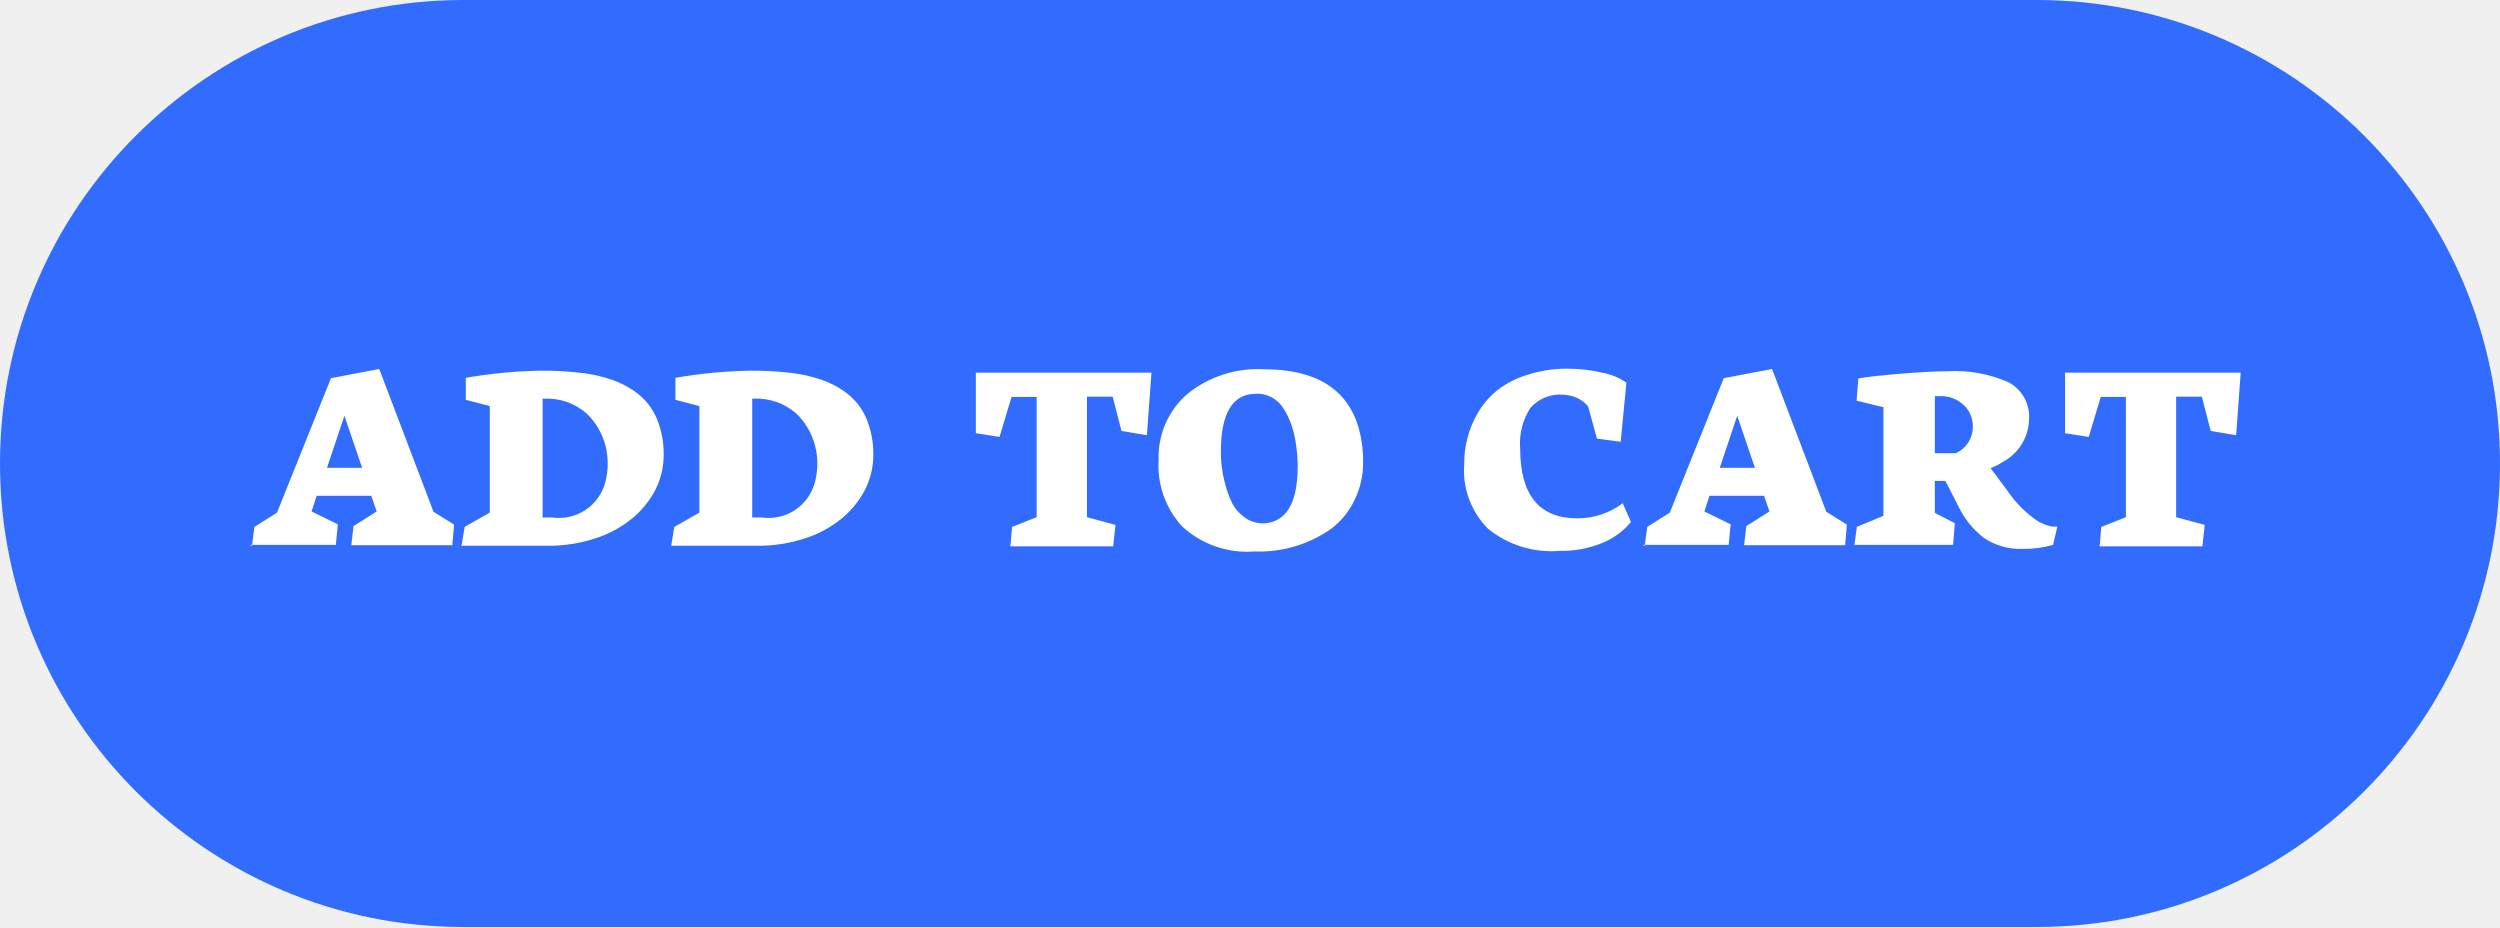
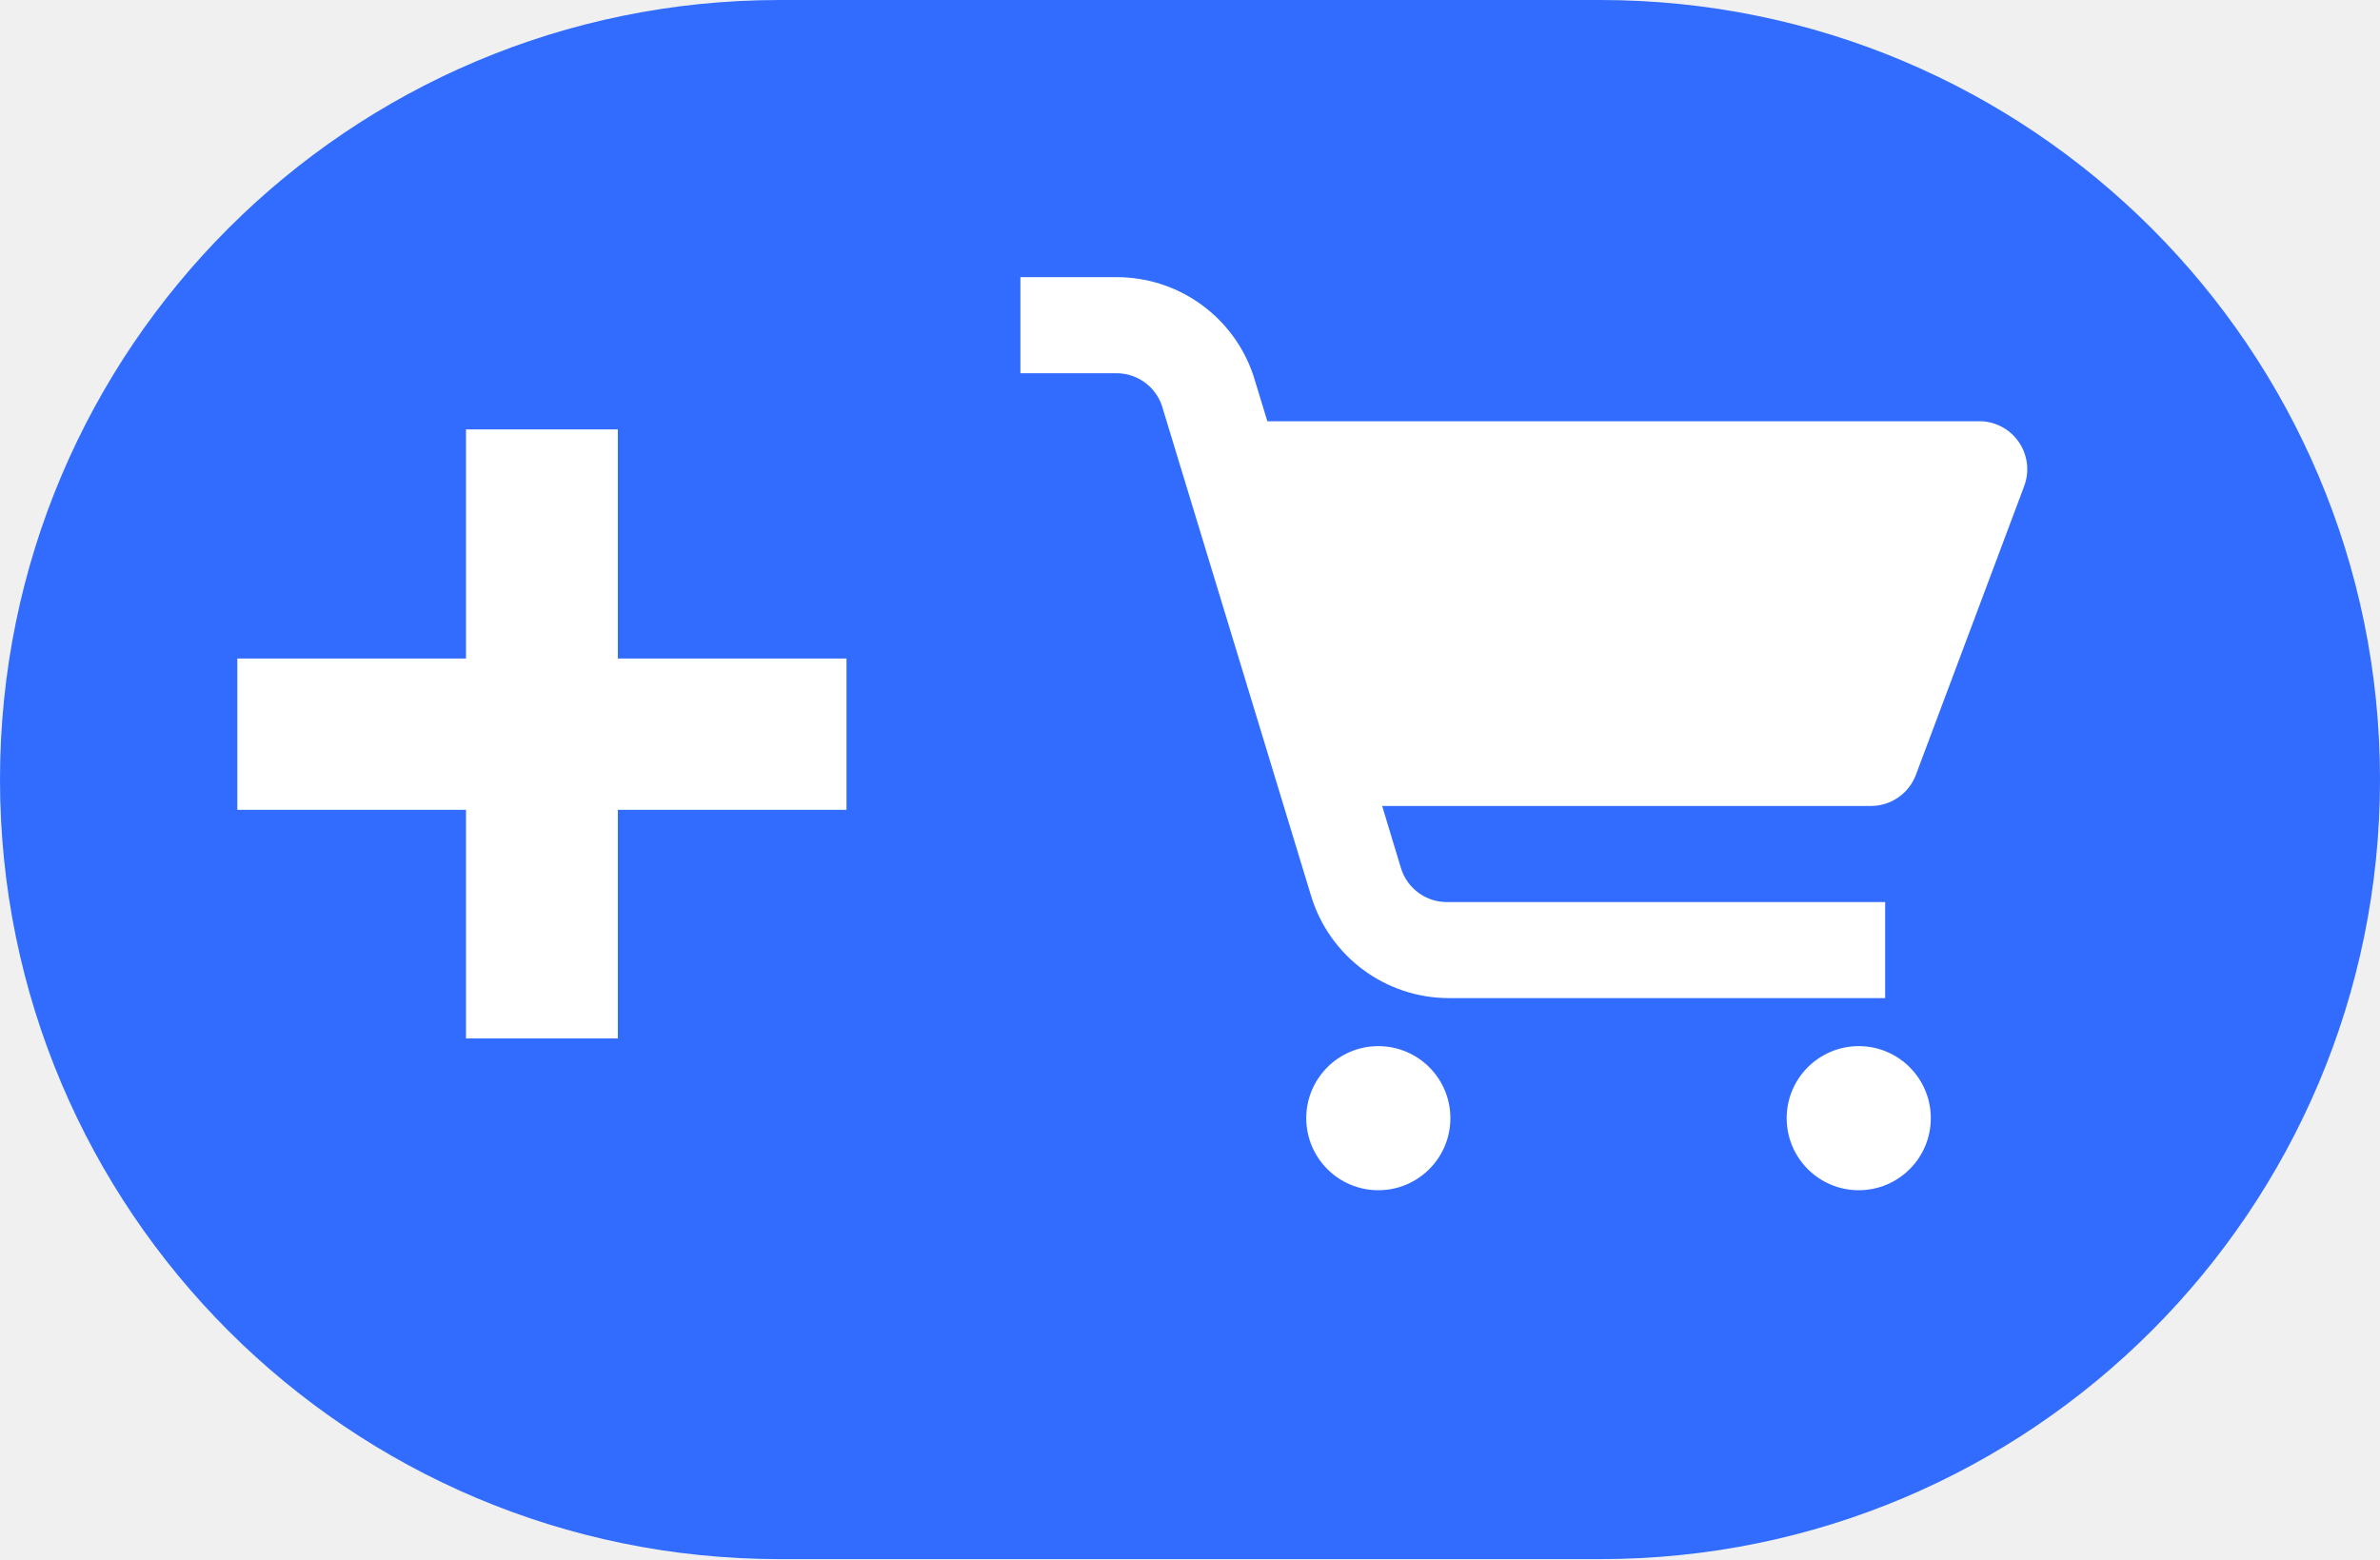
- <svg xmlns="http://www.w3.org/2000/svg" id="Layer_1" data-name="Layer 1" viewBox="0 0 87.54 32.46">
+ <svg xmlns="http://www.w3.org/2000/svg" id="Layer_1" data-name="Layer 1" viewBox="0 0 49.54 32.46">
  <g id="_Group_" data-name="&lt;Group&gt;">
-     <rect id="_Rectangle_" data-name="&lt;Rectangle&gt;" width="87.54" height="32.46" rx="16.23" ry="16.23" style="fill:#316cff" />
-     <g id="_Group_2" data-name="&lt;Group&gt;">
-       <path id="_Compound_Path_" data-name="&lt;Compound Path&gt;" d="M343.07,690.3l0.09-.67,0.79-.5,1.89-4.71,1.69-.32,1.9,5,0.72,0.45-0.06.72h-3.54l0.08-.67,0.81-.51-0.19-.55h-1.91l-0.18.55,0.92,0.45-0.07.72h-3Zm2.63-2.74h1.23l-0.62-1.82Z" transform="translate(-334.25 -671.18)" style="fill:#fff" />
-       <path id="_Compound_Path_2" data-name="&lt;Compound Path&gt;" d="M350.41,690.3l0.11-.67,0.88-.5V685.4l-0.84-.22,0-.77a17.13,17.13,0,0,1,2.59-.25,11,11,0,0,1,1.56.09,5,5,0,0,1,1,.24,3.2,3.2,0,0,1,.73.37,2.4,2.4,0,0,1,.51.47,2.3,2.3,0,0,1,.32.56,3.18,3.18,0,0,1,.22,1.2,2.71,2.71,0,0,1-.29,1.24,3.26,3.26,0,0,1-.81,1,3.9,3.9,0,0,1-1.29.7,5.19,5.19,0,0,1-1.68.26h-3Zm2.8-1h0.37a1.68,1.68,0,0,0,1.87-1.25,2.64,2.64,0,0,0,.08-0.64,2.59,2.59,0,0,0-.08-0.63,2.4,2.4,0,0,0-.25-0.6,2.18,2.18,0,0,0-.42-0.53,2.1,2.1,0,0,0-1.48-.51h0s0,0,0,0h-0.05v4.15Z" transform="translate(-334.25 -671.18)" style="fill:#fff" />
-       <path id="_Compound_Path_3" data-name="&lt;Compound Path&gt;" d="M357.75,690.3l0.11-.67,0.88-.5V685.4l-0.84-.22,0-.77a17.13,17.13,0,0,1,2.59-.25,11,11,0,0,1,1.56.09,5,5,0,0,1,1,.24,3.2,3.2,0,0,1,.73.37,2.4,2.4,0,0,1,.51.47,2.3,2.3,0,0,1,.32.56,3.18,3.18,0,0,1,.22,1.2,2.71,2.71,0,0,1-.29,1.24,3.26,3.26,0,0,1-.81,1,3.9,3.9,0,0,1-1.29.7,5.19,5.19,0,0,1-1.68.26h-3Zm2.8-1h0.37a1.68,1.68,0,0,0,1.87-1.25,2.64,2.64,0,0,0,.08-0.64,2.59,2.59,0,0,0-.08-0.63,2.4,2.4,0,0,0-.25-0.6,2.18,2.18,0,0,0-.42-0.53,2.1,2.1,0,0,0-1.48-.51h0s0,0,0,0h-0.05v4.15Z" transform="translate(-334.25 -671.18)" style="fill:#fff" />
-       <path id="_Compound_Path_4" data-name="&lt;Compound Path&gt;" d="M368.4,684.23h6.17l-0.16,2.19-0.89-.15-0.31-1.2h-0.9v4.22l1,0.27-0.08.75h-3.6l0.06-.68,0.86-.34v-4.21h-0.88l-0.42,1.4-0.83-.13v-2.11Z" transform="translate(-334.25 -671.18)" style="fill:#fff" />
-       <path id="_Compound_Path_5" data-name="&lt;Compound Path&gt;" d="M374.82,687.28a2.92,2.92,0,0,1,1-2.3,3.92,3.92,0,0,1,2.69-.87q2.68,0,3.3,2a4.31,4.31,0,0,1,.17,1.26,2.93,2.93,0,0,1-.3,1.32,2.71,2.71,0,0,1-.81,1,4.38,4.38,0,0,1-2.7.8,3.35,3.35,0,0,1-2.53-.88A3.16,3.16,0,0,1,374.82,687.28Zm3.59,2.23q1.28,0,1.28-2a5.26,5.26,0,0,0-.07-0.84,3.45,3.45,0,0,0-.18-0.7,2.91,2.91,0,0,0-.25-0.49,1.07,1.07,0,0,0-1-.51Q377,685,377,687a4.11,4.11,0,0,0,.13,1.05,3.77,3.77,0,0,0,.27.76,1.36,1.36,0,0,0,.41.47A1,1,0,0,0,378.41,689.5Z" transform="translate(-334.25 -671.18)" style="fill:#fff" />
-       <path id="_Compound_Path_6" data-name="&lt;Compound Path&gt;" d="M385.52,687.45a3.5,3.5,0,0,1,.47-1.8,3,3,0,0,1,.68-0.8,3.22,3.22,0,0,1,1.08-.55,4.4,4.4,0,0,1,1.35-.21,5.43,5.43,0,0,1,1.26.14,2.19,2.19,0,0,1,.84.35L391,686.65l-0.83-.11-0.31-1.13a1.07,1.07,0,0,0-.42-0.31A1.32,1.32,0,0,0,389,685a1.39,1.39,0,0,0-1.16.46,2.28,2.28,0,0,0-.36,1.42q0,2.45,2,2.45a2.6,2.6,0,0,0,1.59-.53l0.29,0.66a2.59,2.59,0,0,1-1,.73,3.73,3.73,0,0,1-1.51.28,3.51,3.51,0,0,1-2.5-.78A2.89,2.89,0,0,1,385.52,687.45Z" transform="translate(-334.25 -671.18)" style="fill:#fff" />
-       <path id="_Compound_Path_7" data-name="&lt;Compound Path&gt;" d="M391.84,690.3l0.09-.67,0.79-.5,1.89-4.71,1.69-.32,1.9,5,0.72,0.45-0.06.72h-3.54l0.08-.67,0.81-.51-0.19-.55h-1.91l-0.18.55,0.92,0.45-0.07.72h-3Zm2.63-2.74h1.23l-0.62-1.82Z" transform="translate(-334.25 -671.18)" style="fill:#fff" />
-       <path id="_Compound_Path_8" data-name="&lt;Compound Path&gt;" d="M399.18,690.3l0.09-.67,0.93-.39v-3.8l-0.94-.23,0.06-.78q0.54-.09,1.56-0.17t1.55-.08a4.63,4.63,0,0,1,2.16.39,1.37,1.37,0,0,1,.71,1.31,1.74,1.74,0,0,1-.91,1.47,2,2,0,0,1-.44.22h0l0.59,0.79a3.93,3.93,0,0,0,1.08,1.08,1.87,1.87,0,0,0,.48.18l0.19,0-0.15.64a3.67,3.67,0,0,1-1.06.14,2.26,2.26,0,0,1-1.37-.39,3.1,3.1,0,0,1-.9-1.13l-0.44-.86H402v1.12l0.7,0.36-0.06.76h-3.47Zm3.57-3.26a1,1,0,0,0,.58-0.94,1,1,0,0,0-.32-0.74,1.17,1.17,0,0,0-.84-0.31H402v2h0.75Z" transform="translate(-334.25 -671.18)" style="fill:#fff" />
-       <path id="_Compound_Path_9" data-name="&lt;Compound Path&gt;" d="M406.54,684.23h6.17l-0.16,2.19-0.89-.15-0.31-1.2h-0.9v4.22l1,0.27-0.08.75h-3.6l0.06-.68,0.86-.34v-4.21h-0.88l-0.42,1.4-0.83-.13v-2.11Z" transform="translate(-334.25 -671.18)" style="fill:#fff" />
+     <rect id="_Rectangle_" data-name="&lt;Rectangle&gt;" width="49.54" height="32.46" rx="16.23" ry="16.23" style="fill:#316cff" />
+   </g>
+   <polygon id="_Path_" data-name="&lt;Path&gt;" points="17.62 13.71 12.86 13.71 12.86 8.94 9.7 8.94 9.7 13.71 4.94 13.71 4.94 16.86 9.7 16.86 9.7 21.62 12.86 21.62 12.86 16.86 17.62 16.86 17.62 13.71 17.62 13.71" style="fill:#fff" />
+   <g id="_Group_2" data-name="&lt;Group&gt;">
+     <g id="_Group_3" data-name="&lt;Group&gt;">
+       <path id="_Compound_Path_" data-name="&lt;Compound Path&gt;" d="M390.27,680.23l-2.25,6a1,1,0,0,1-.94.65H376.91l0.39,1.29a1,1,0,0,0,1,.71h9.08v2h-9.08a3,3,0,0,1-2.87-2.13l-3.11-10.22a1,1,0,0,0-.94-0.66h-2v-2h2a3,3,0,0,1,2.85,2.05l0.29,0.95h14.86A1,1,0,0,1,390.27,680.23Zm-13.44,11.65a1.5,1.5,0,1,0,1.5,1.5A1.5,1.5,0,0,0,376.83,691.88Zm10,0a1.5,1.5,0,1,0,1.5,1.5A1.5,1.5,0,0,0,386.83,691.88Z" transform="translate(-348.14 -670.1)" style="fill:#fff" />
    </g>
  </g>
</svg>
